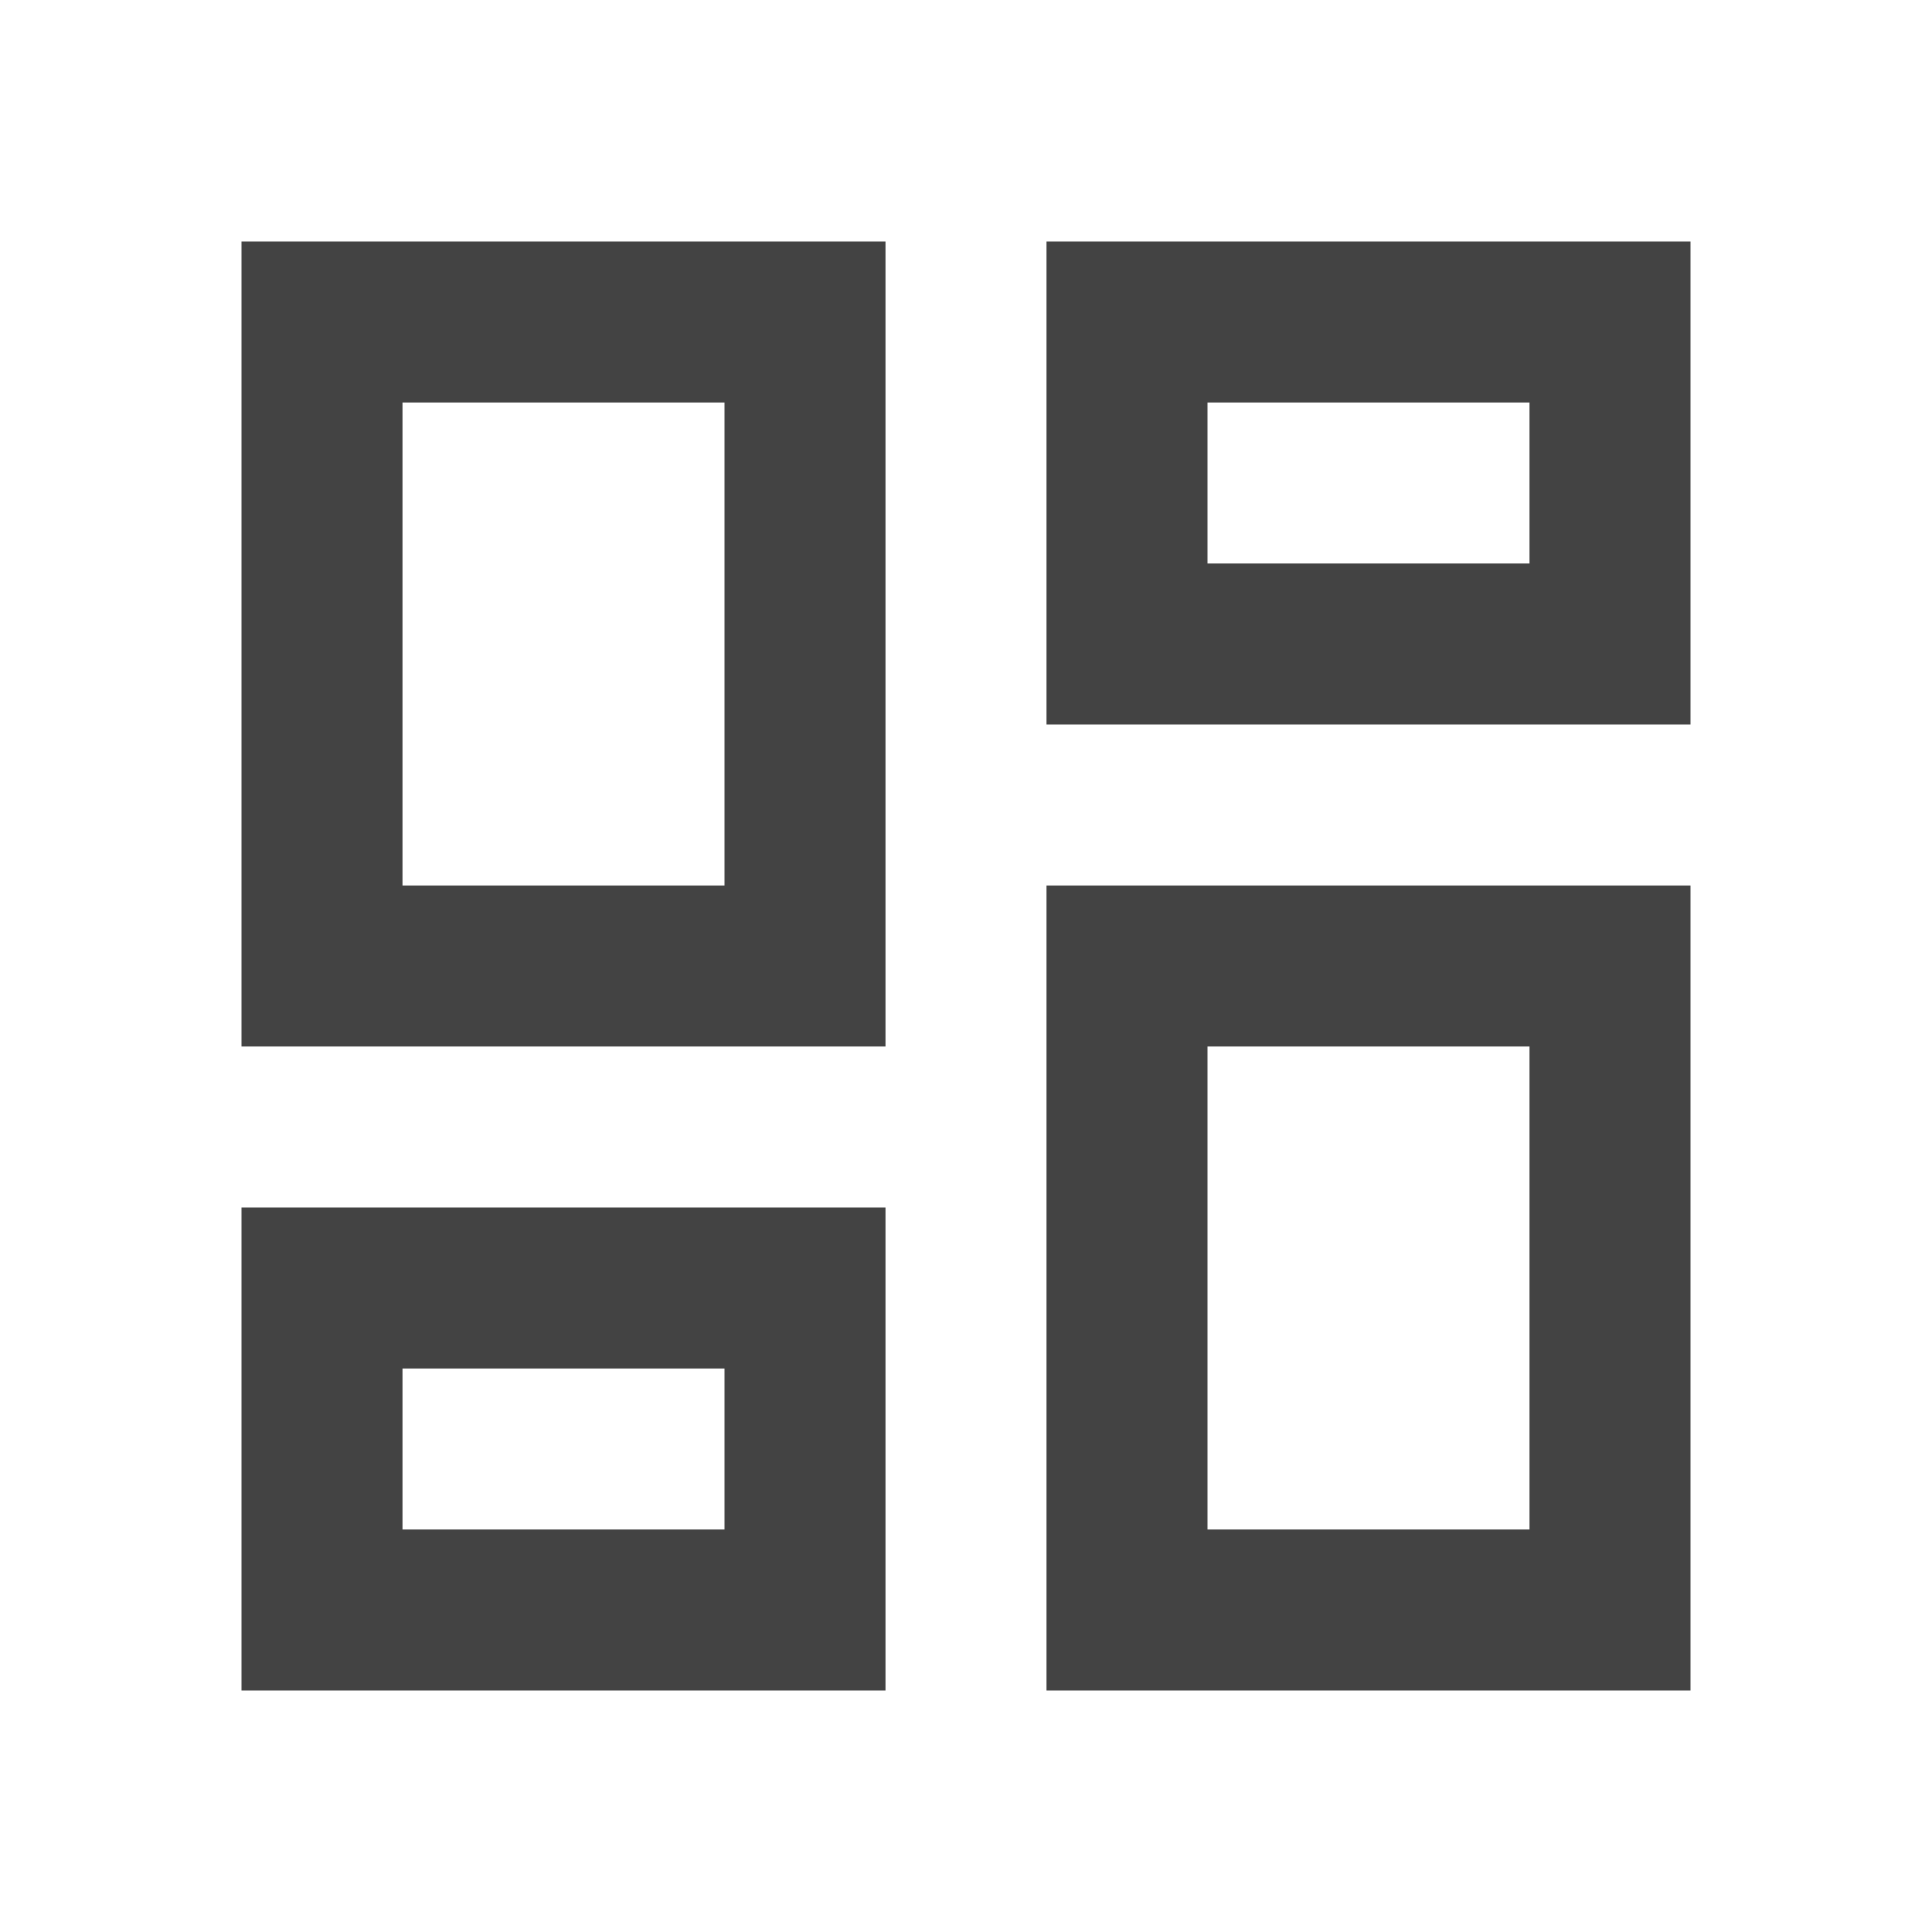
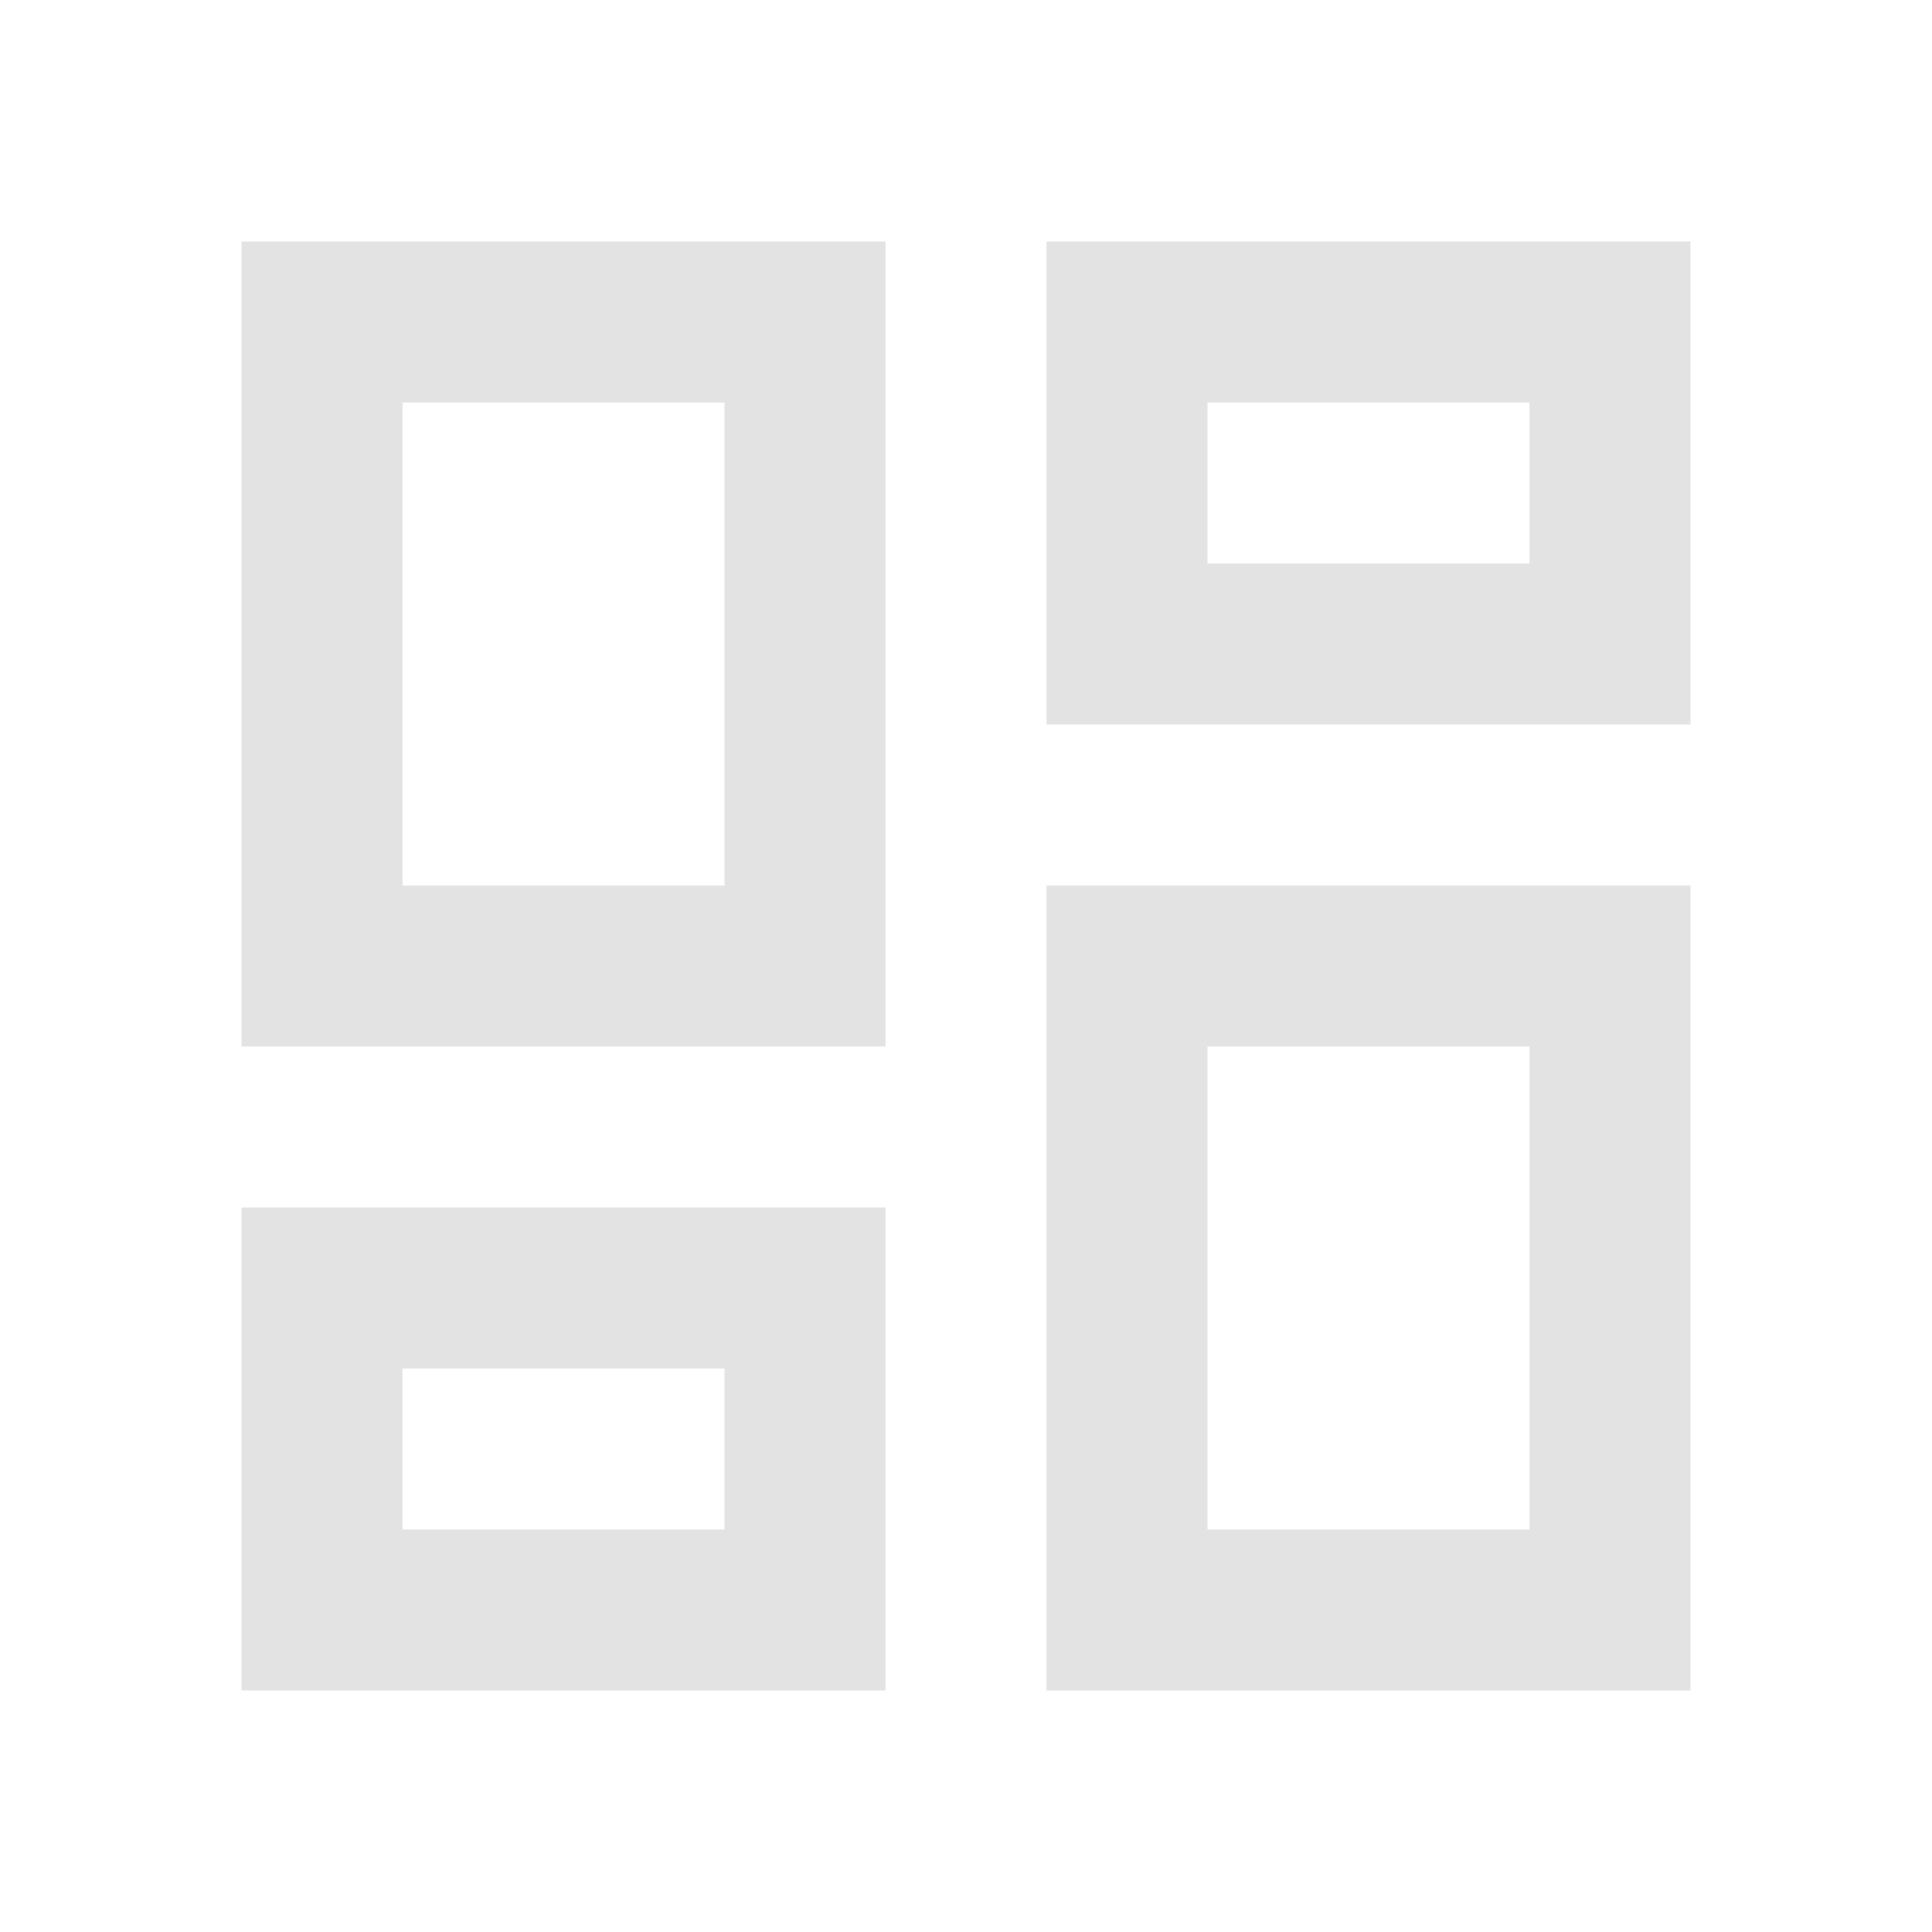
- <svg xmlns="http://www.w3.org/2000/svg" height="24px" viewBox="0 -960 960 960" width="24px" fill="#434343">
+ <svg xmlns="http://www.w3.org/2000/svg" height="24px" viewBox="0 -960 960 960" width="24px" fill="#e3e3e3">
  <path d="M520-600v-240h320v240H520ZM120-440v-400h320v400H120Zm400 320v-400h320v400H520Zm-400 0v-240h320v240H120Zm80-400h160v-240H200v240Zm400 320h160v-240H600v240Zm0-480h160v-80H600v80ZM200-200h160v-80H200v80Zm160-320Zm240-160Zm0 240ZM360-280Z" />
</svg>
